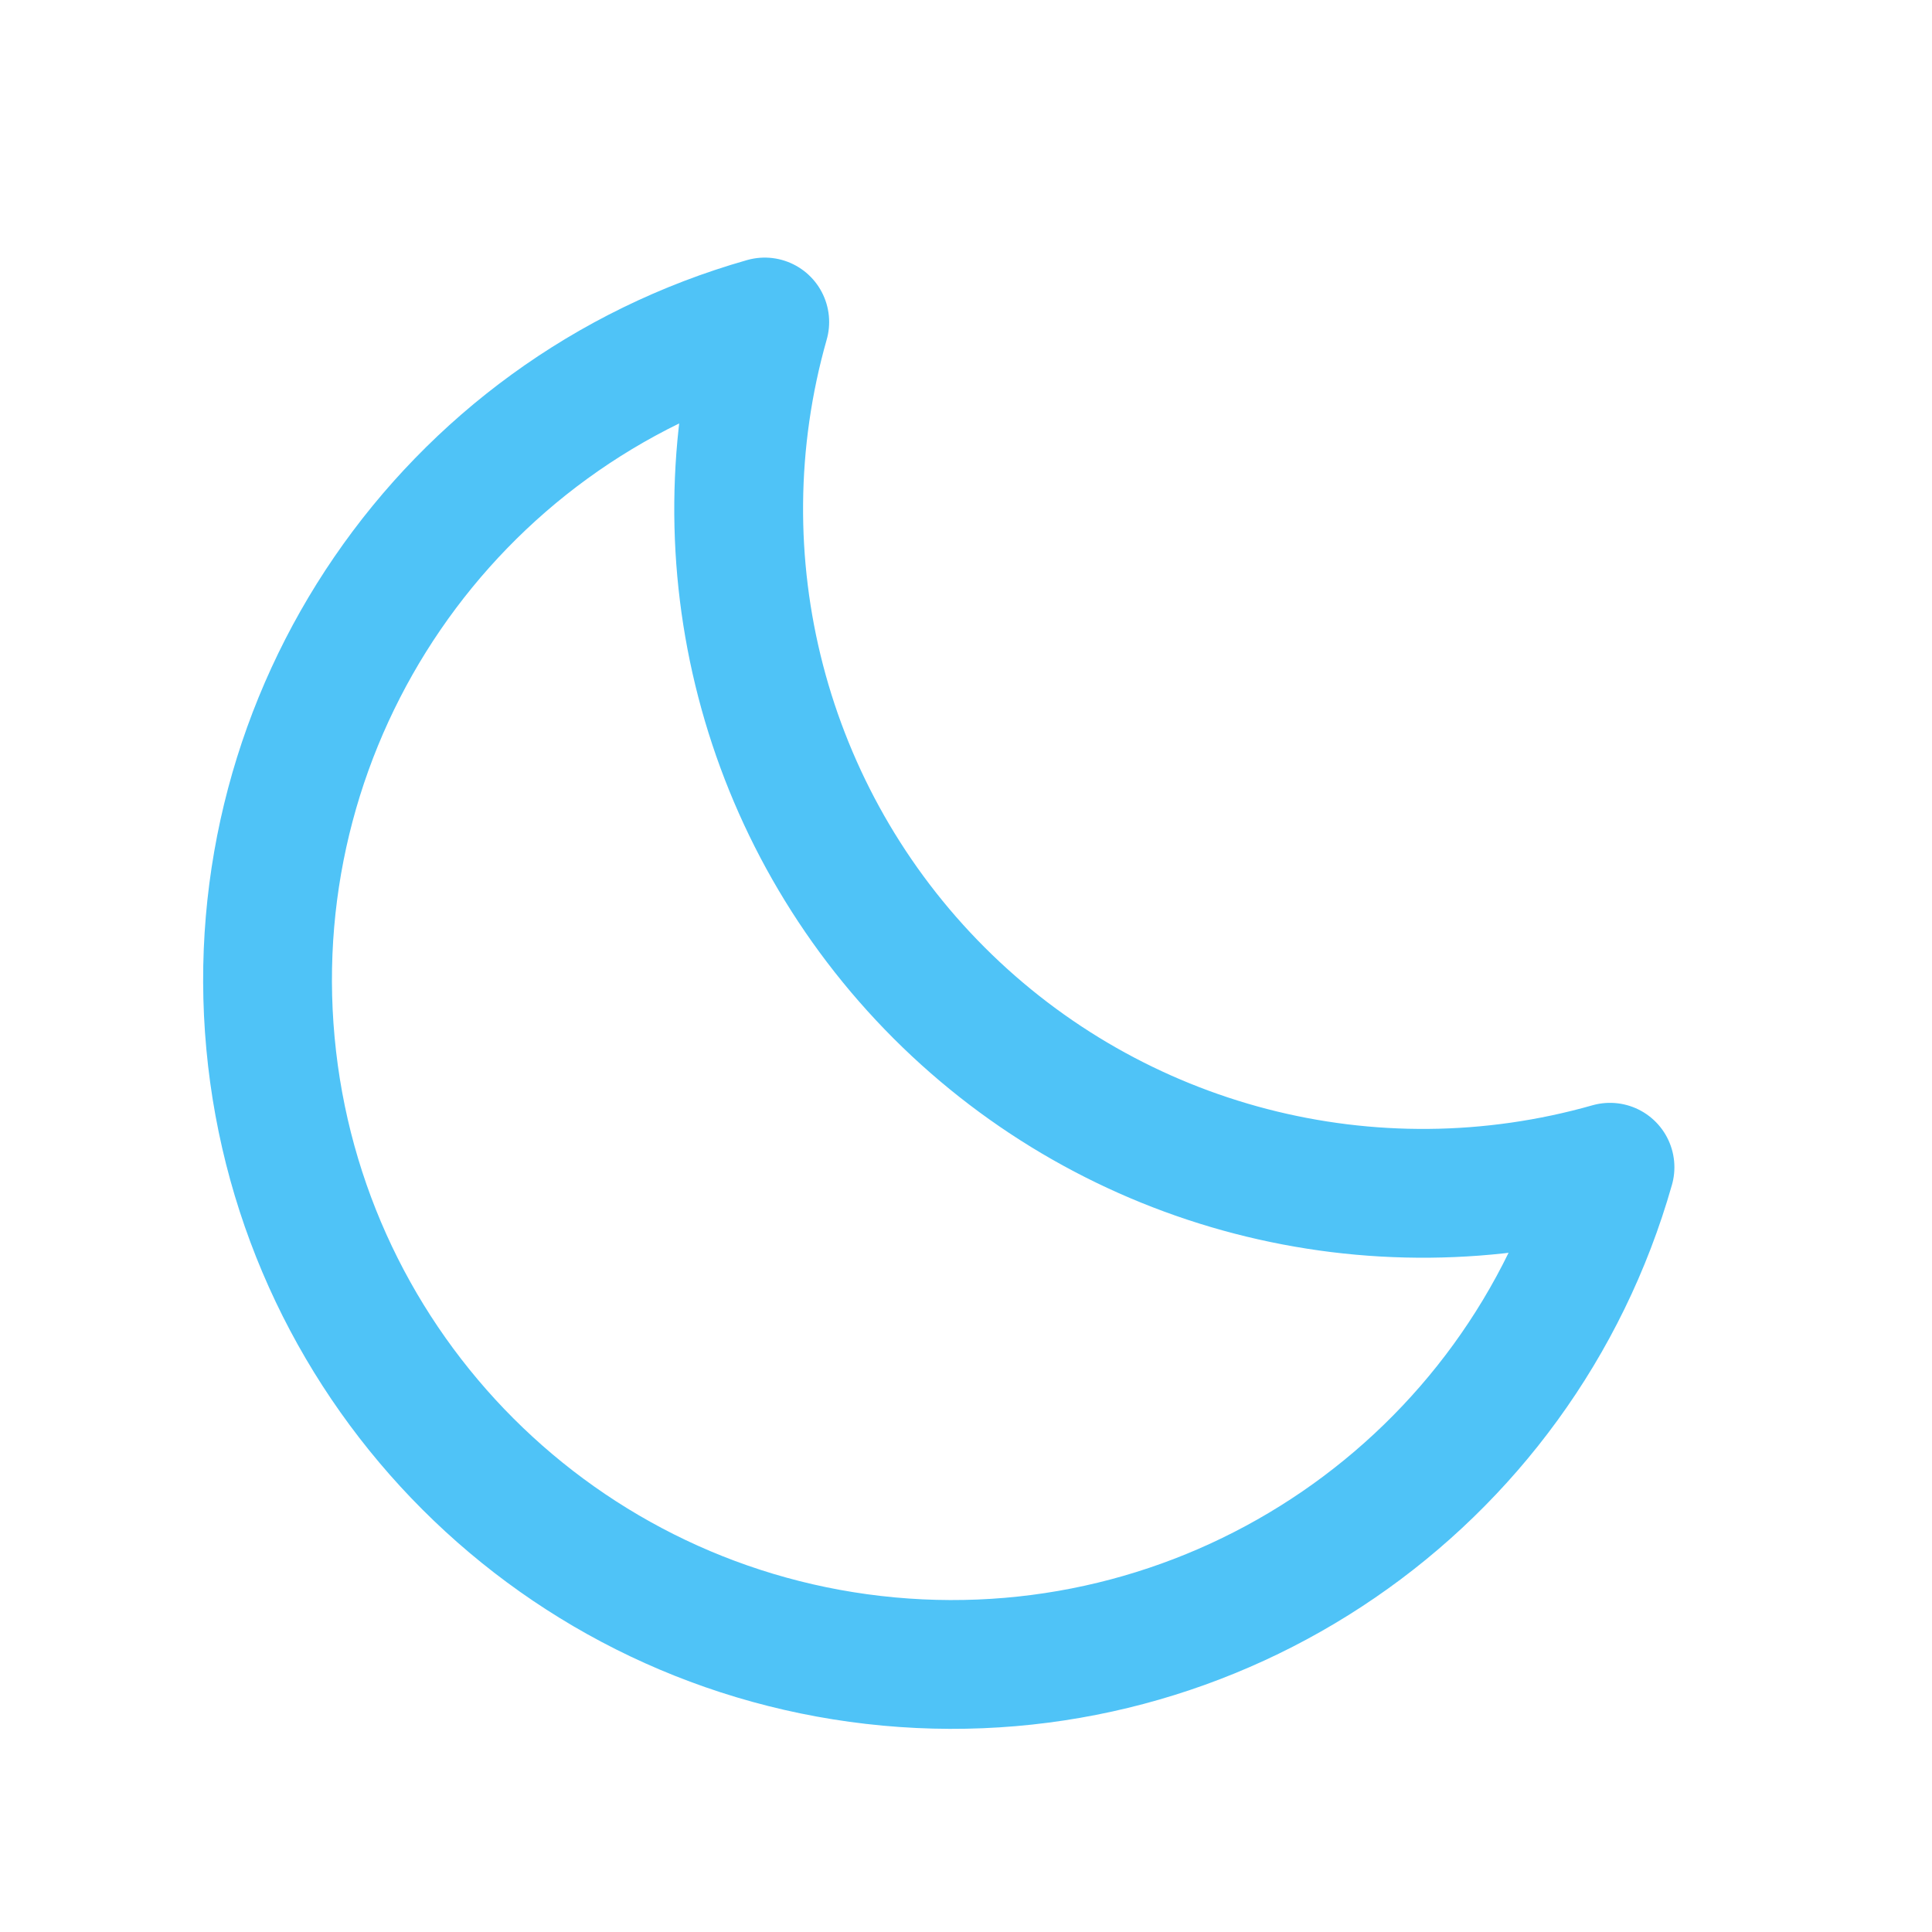
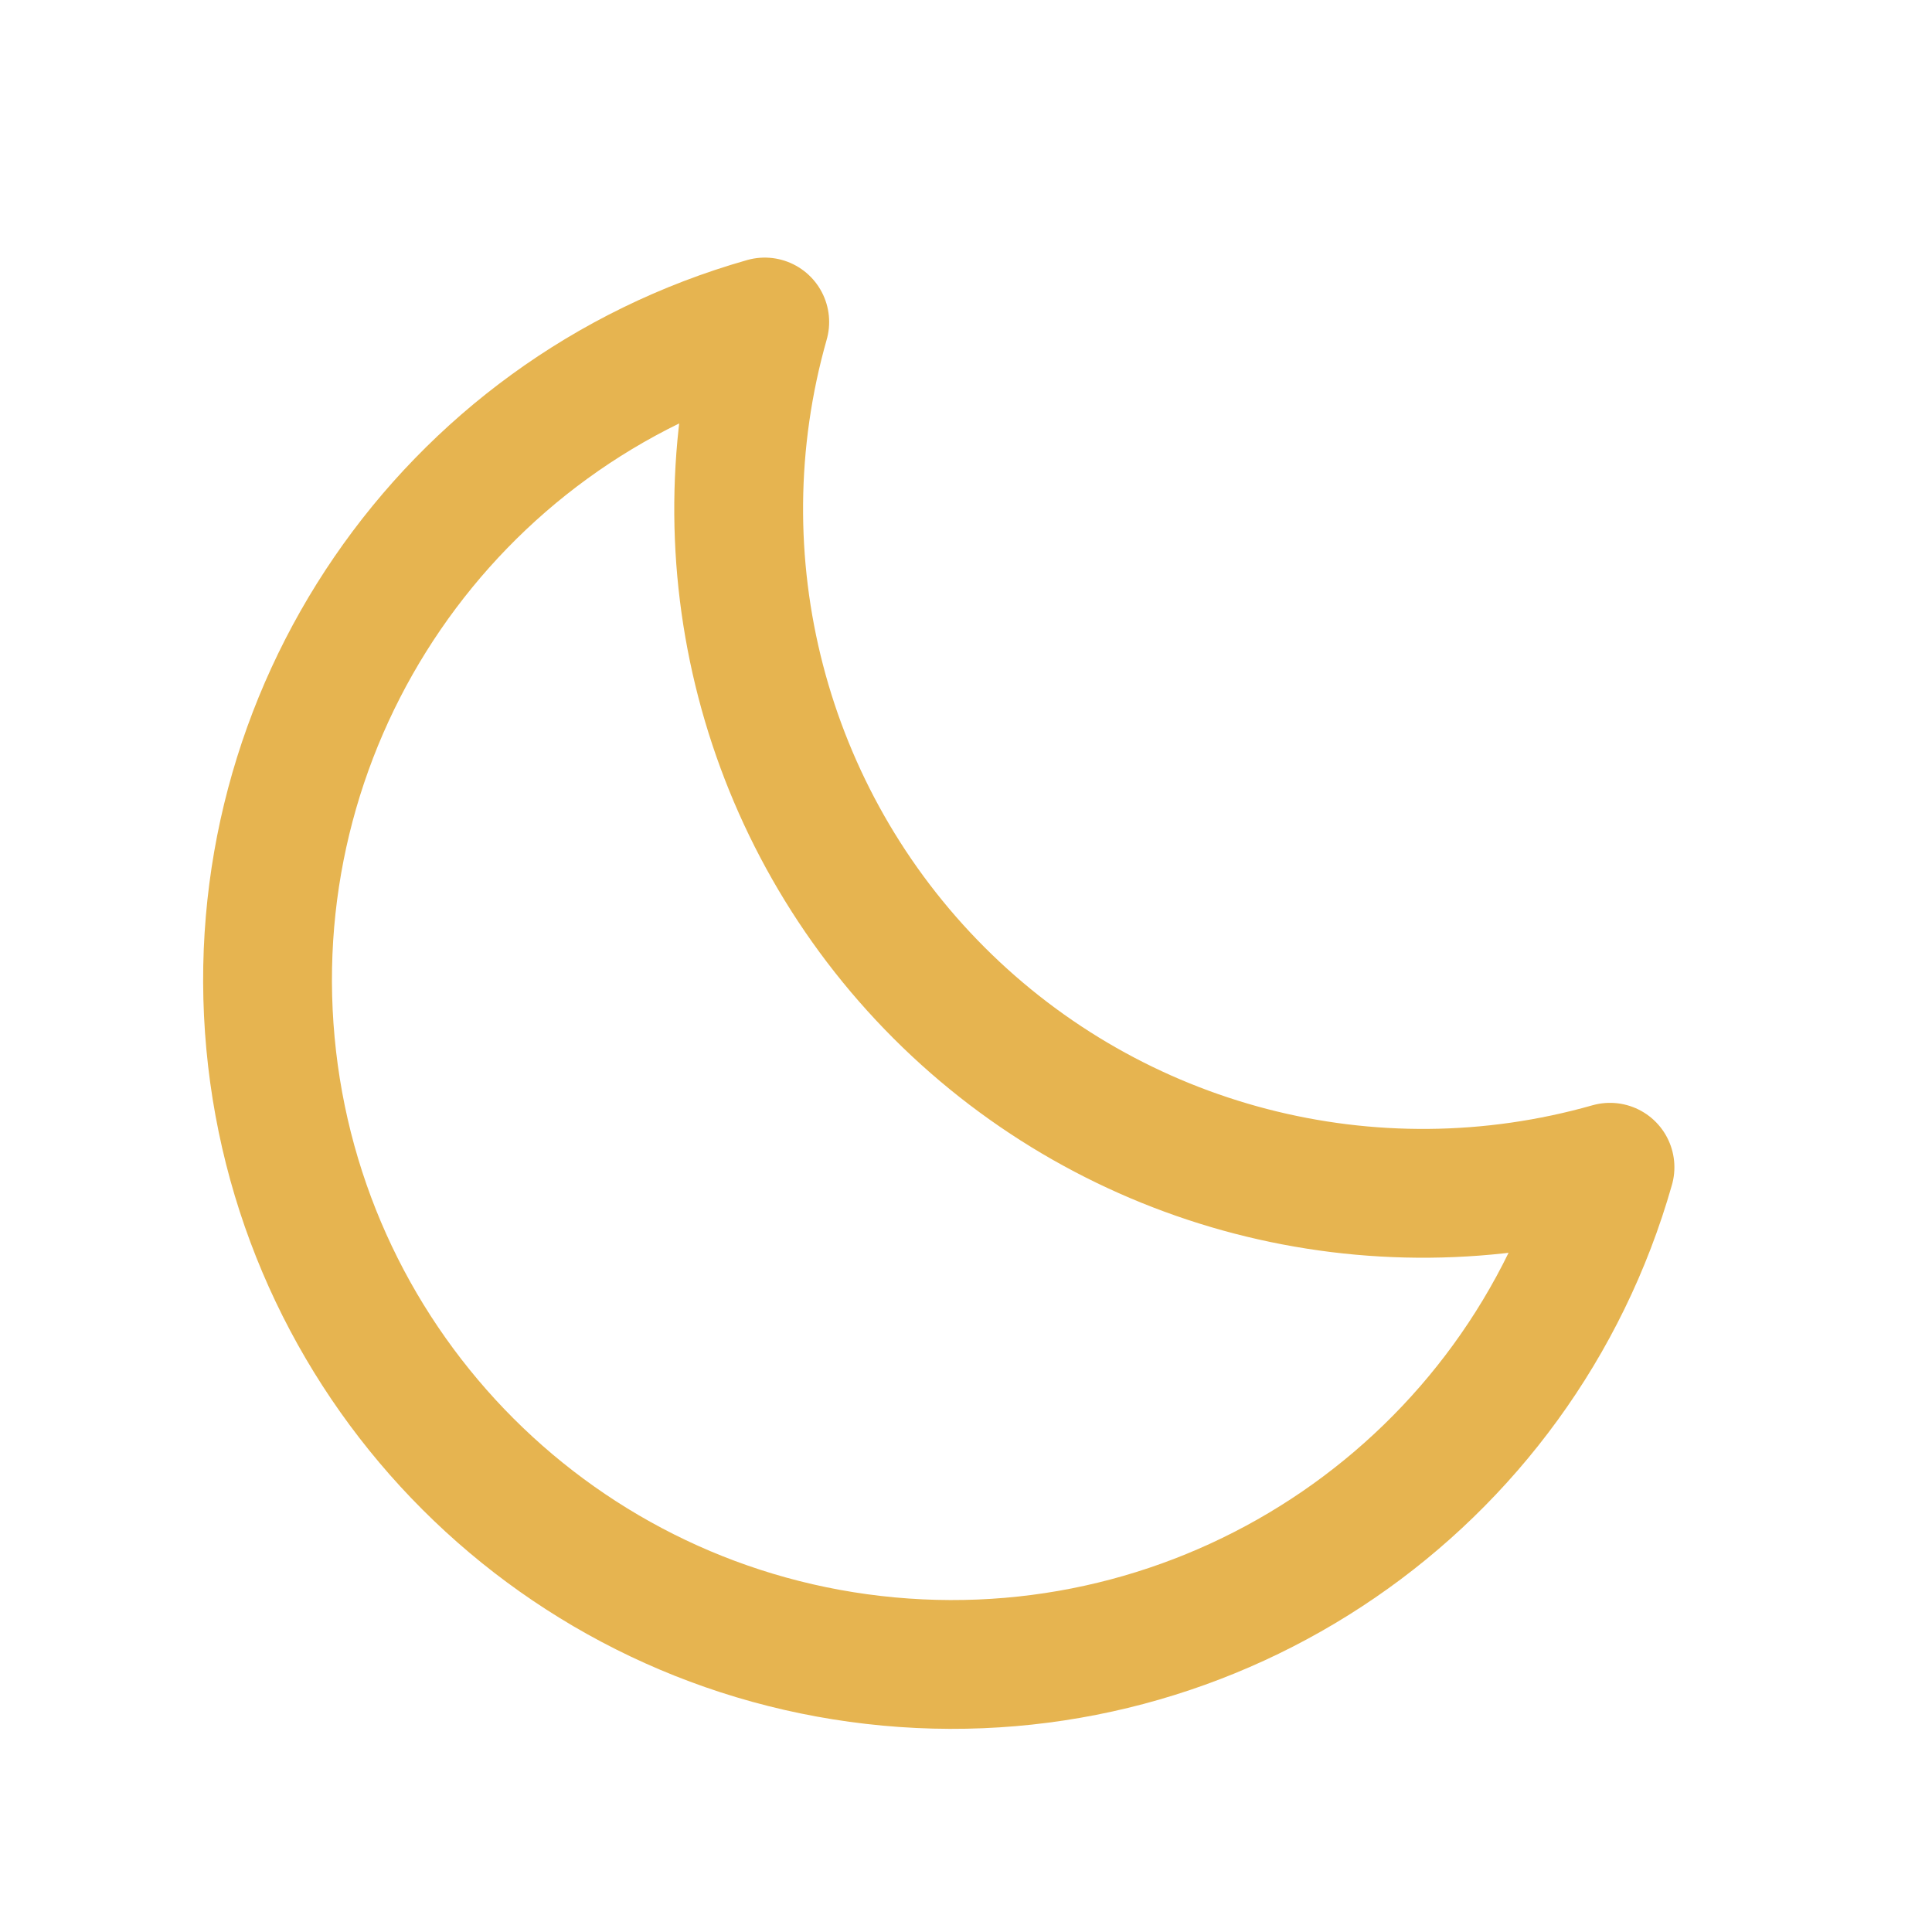
- <svg xmlns="http://www.w3.org/2000/svg" width="24" height="24" viewBox="0 0 24 24" fill="none" stroke="#4fc3f7" stroke-width="1.6" stroke-linecap="round" stroke-linejoin="round">
+ <svg xmlns="http://www.w3.org/2000/svg" width="24" height="24" viewBox="0 0 24 24" fill="none" stroke="#e6b450" stroke-width="1.6" stroke-linecap="round" stroke-linejoin="round">
  <path d="M20 14.5A8.5 8.5 0 0 1 9.5 4a8.5 8.5 0 1 0 10.5 10.5z" />
</svg>
